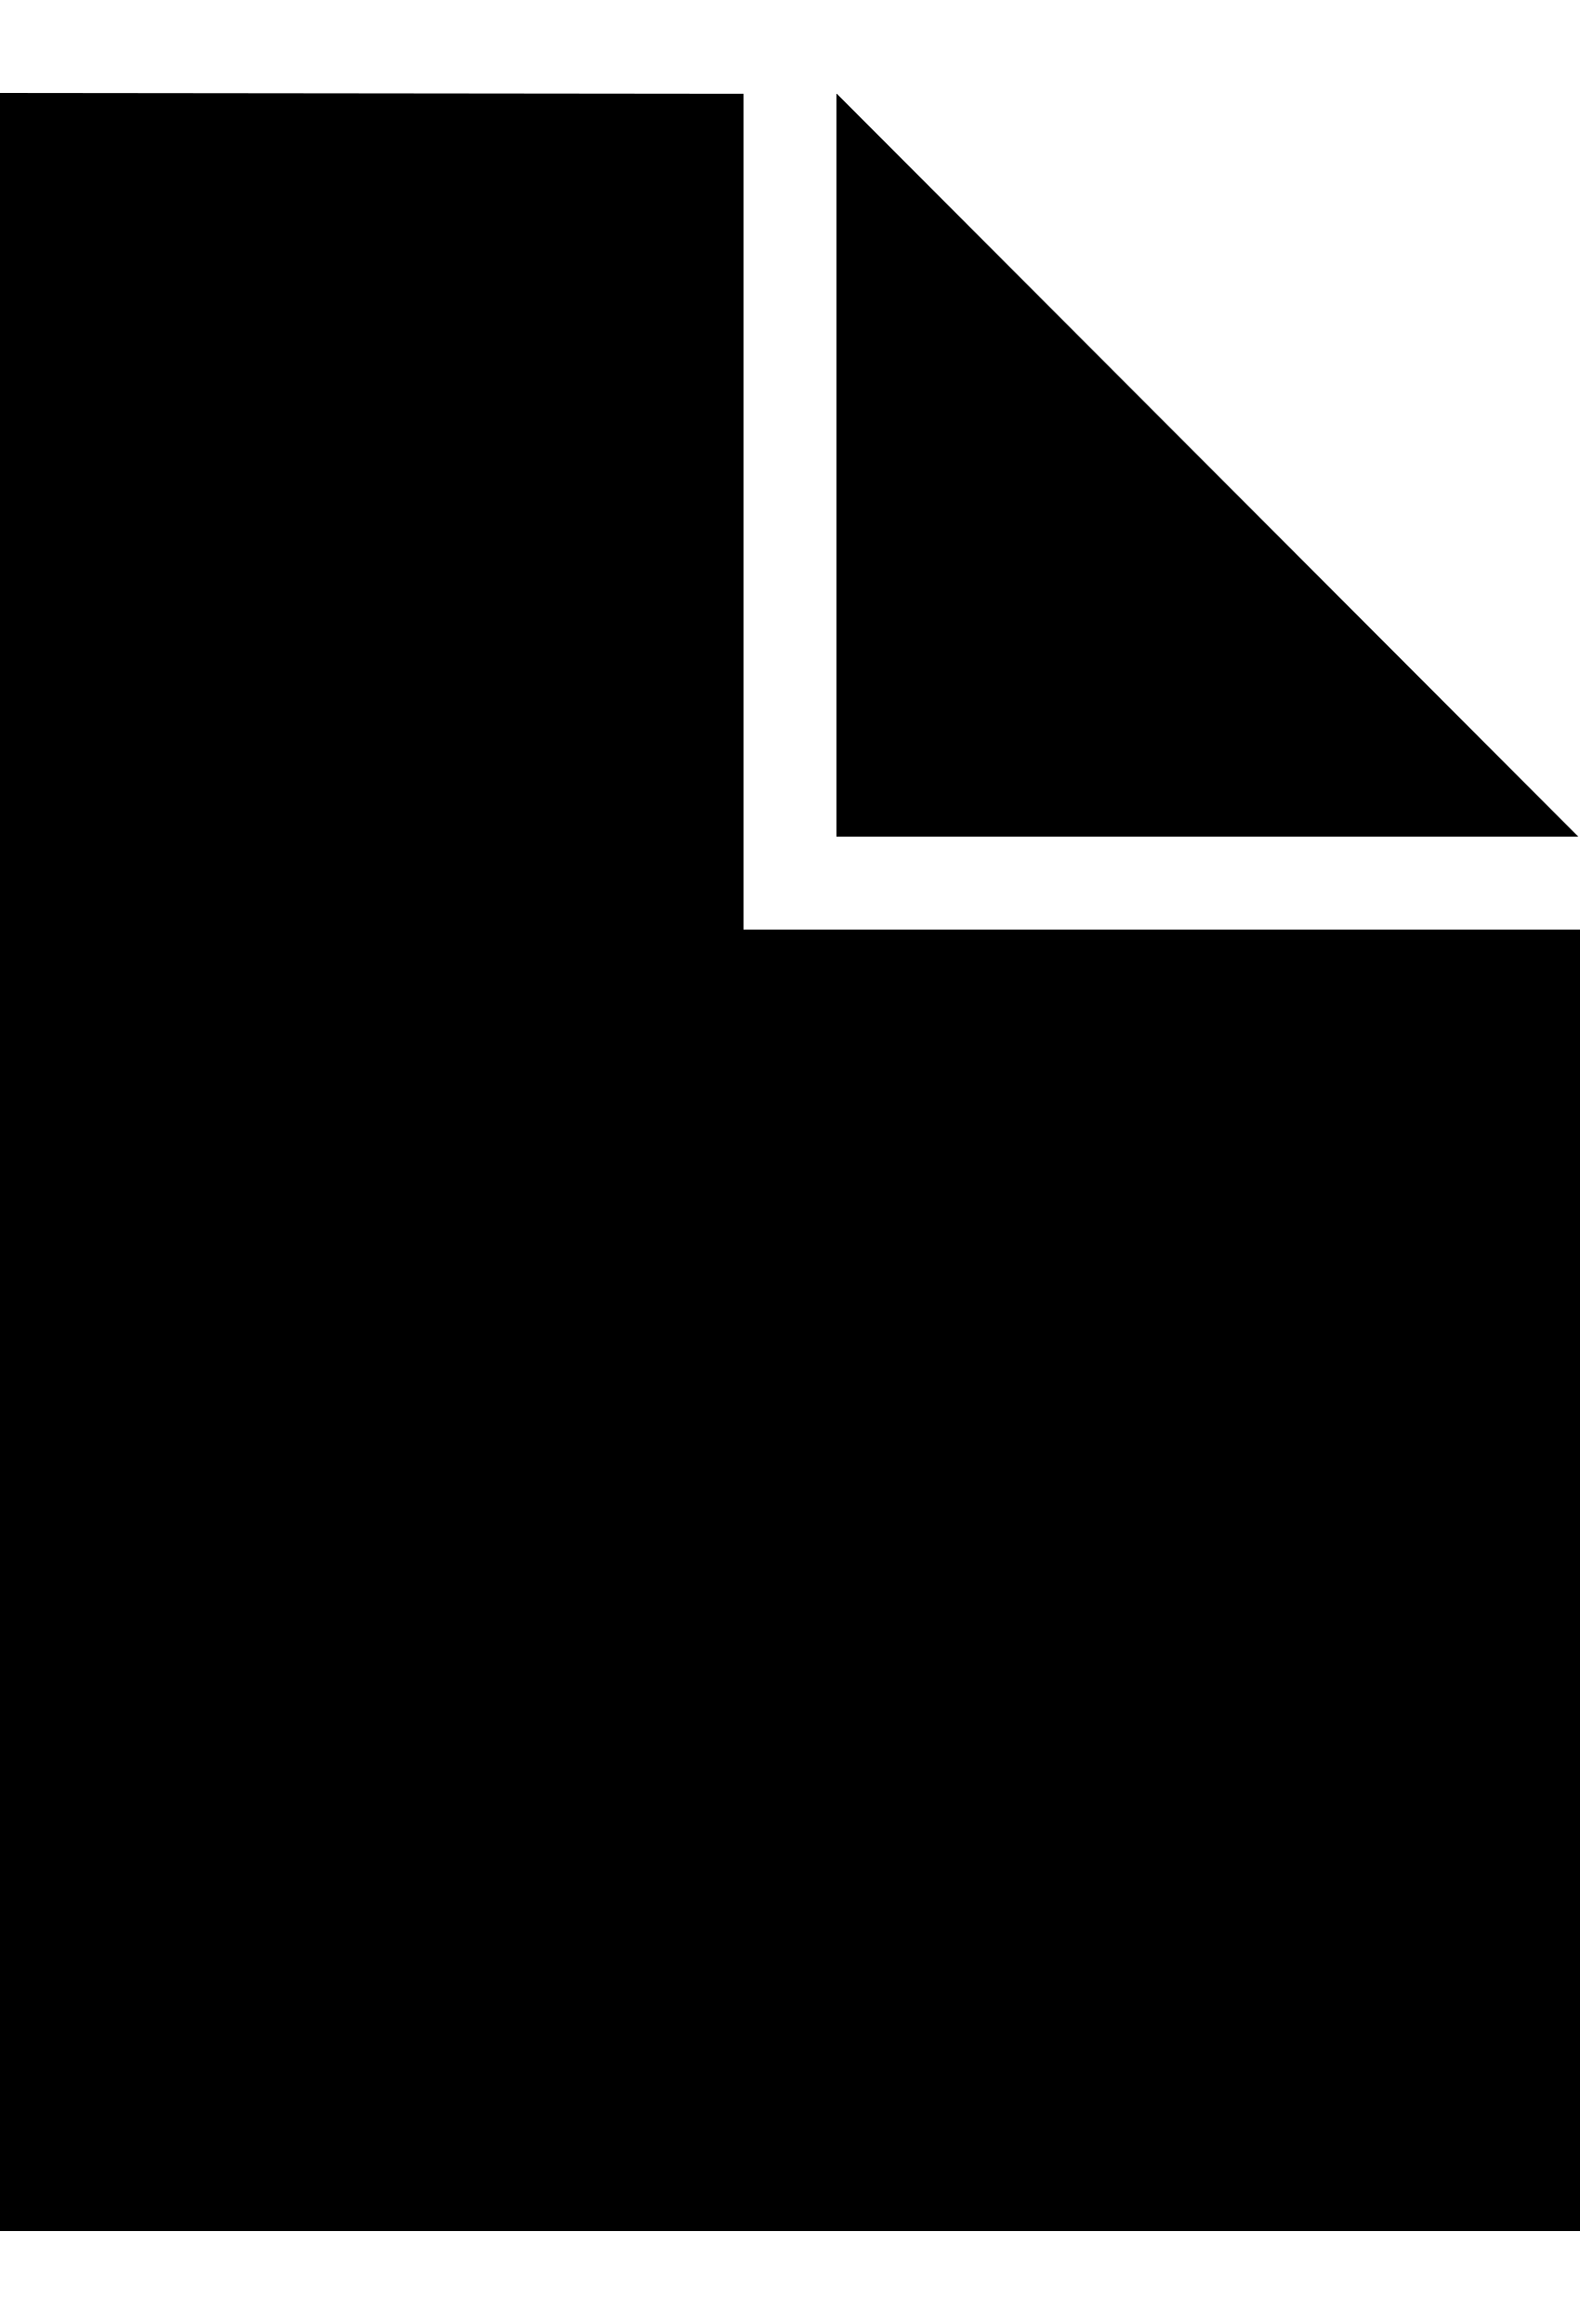
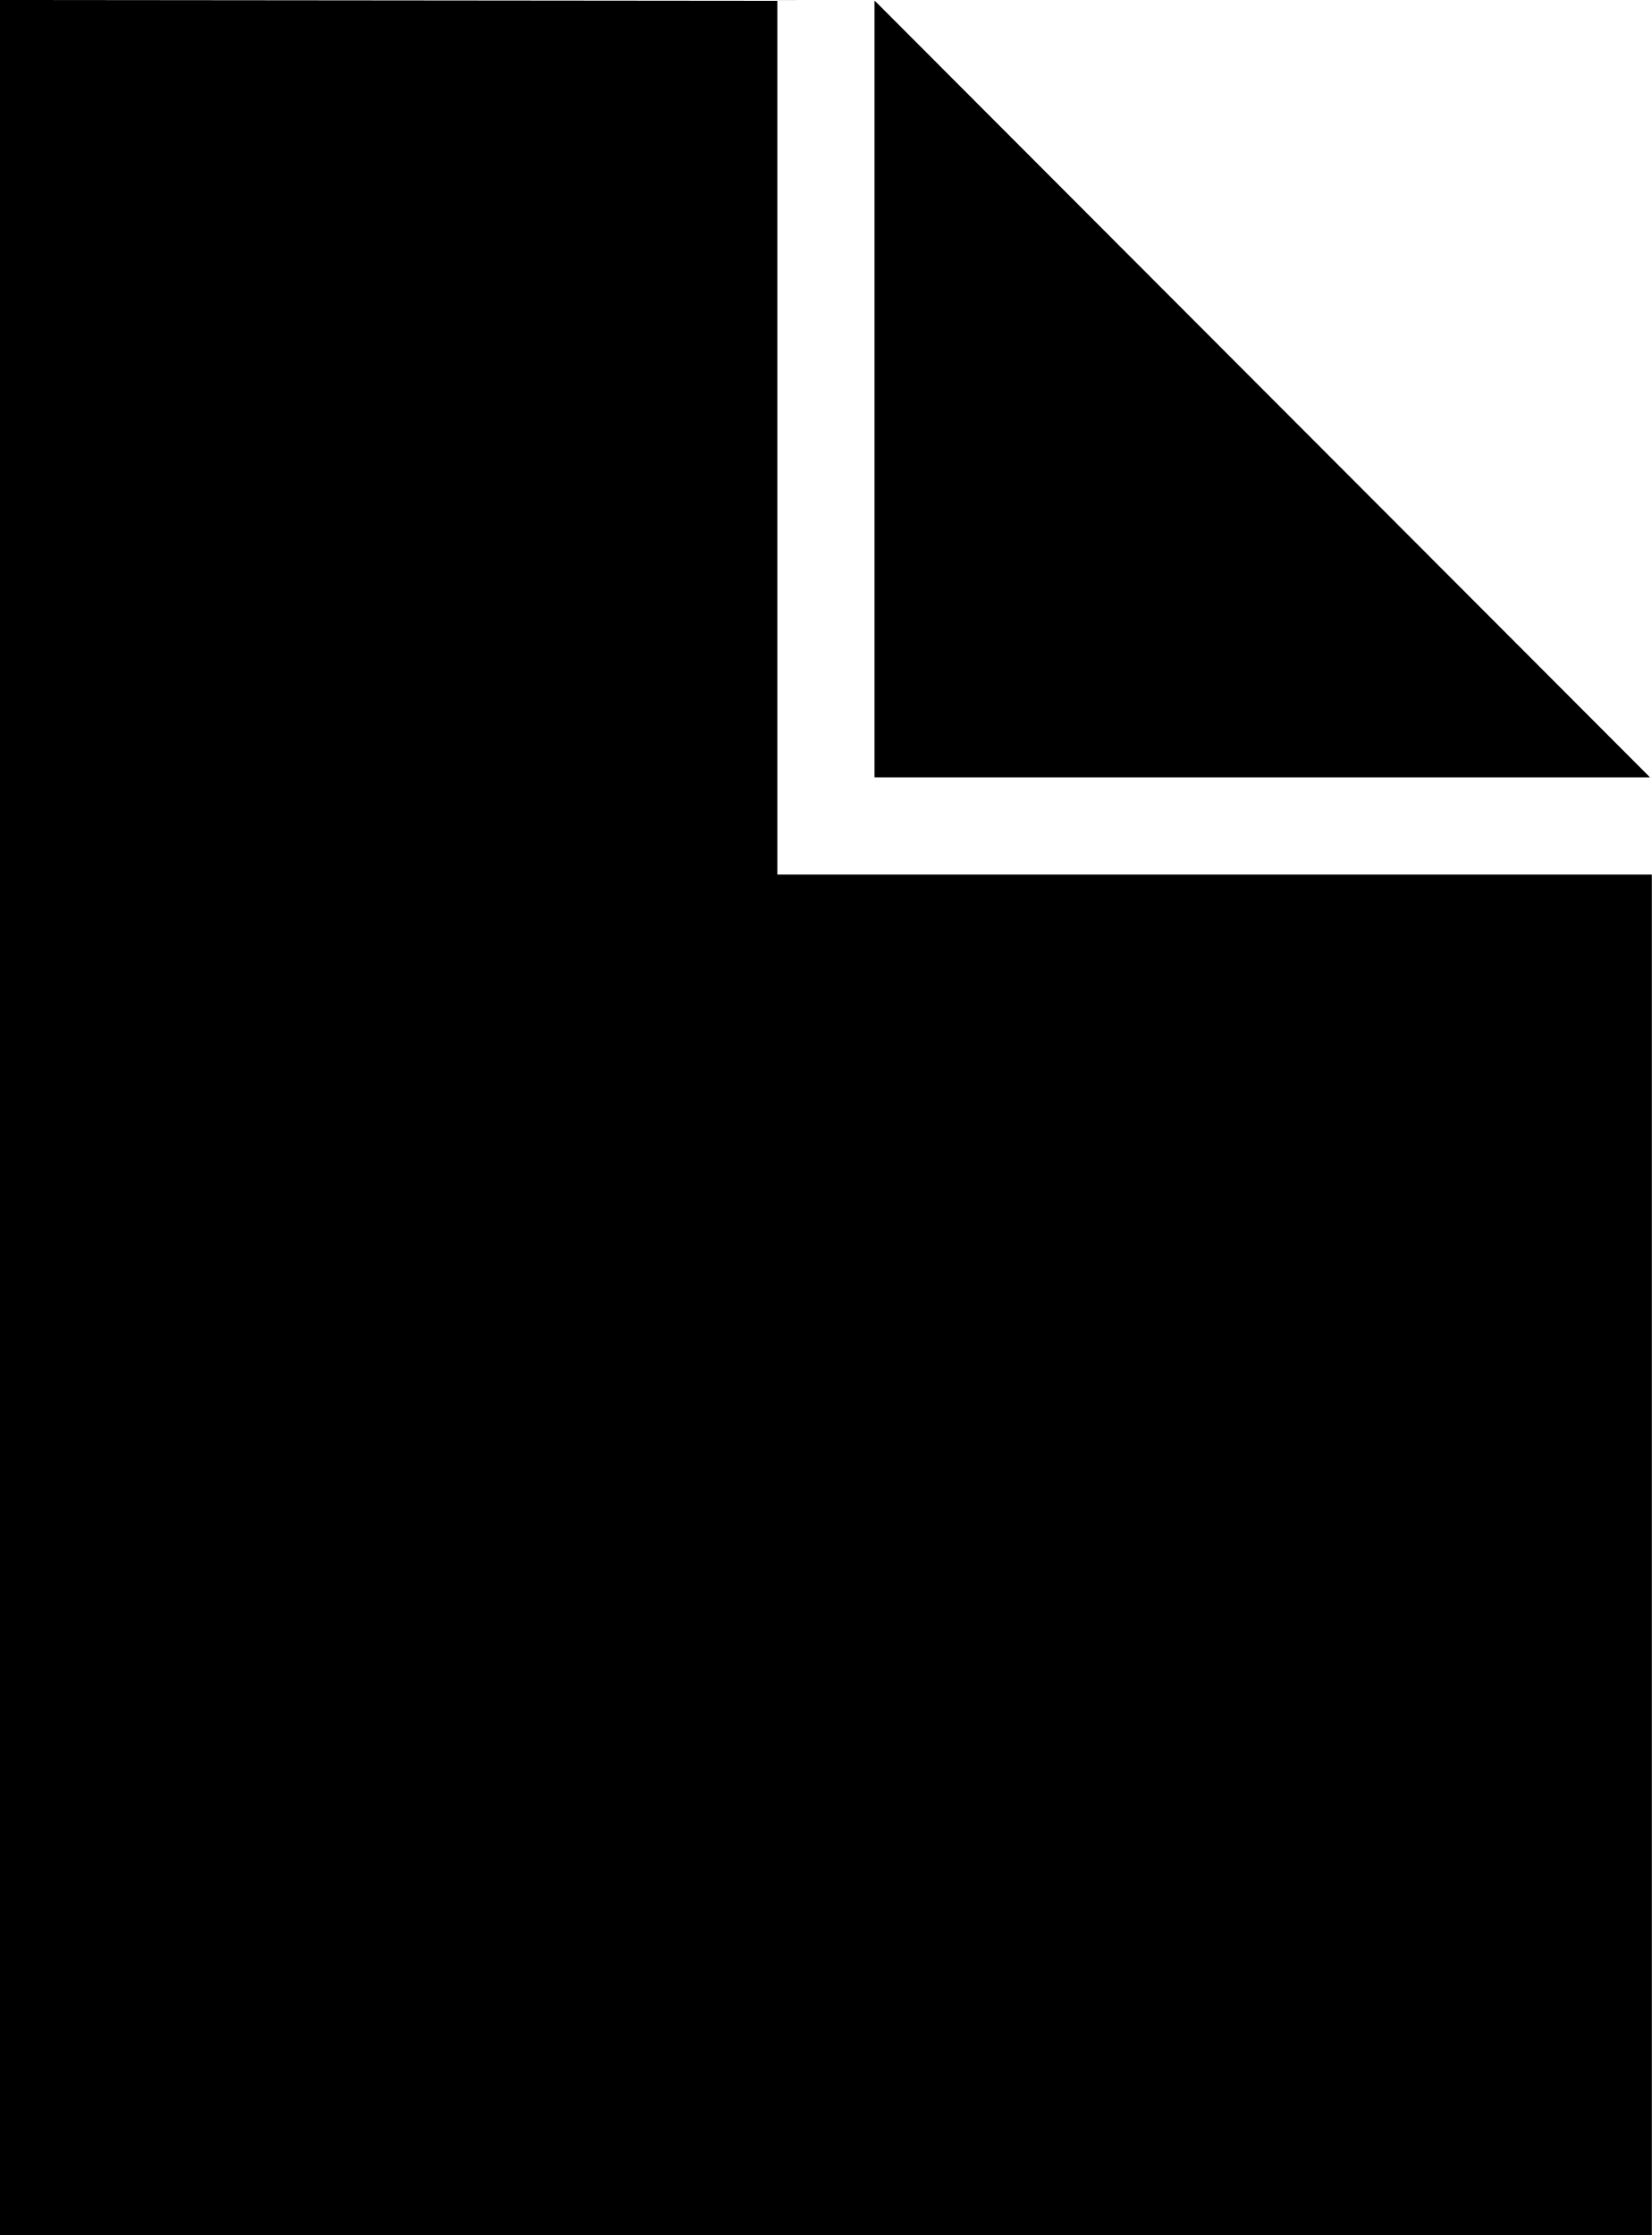
- <svg xmlns="http://www.w3.org/2000/svg" width="34px" height="50px" viewBox="0 0 34 50" version="1.1">
+ <svg xmlns="http://www.w3.org/2000/svg" width="34px" height="46px" viewBox="0 0 34 46" version="1.1">
  <defs />
  <g id="Page-1" stroke="none" stroke-width="1" fill="none" fill-rule="evenodd">
-     <g id="document_fill" transform="translate(0, 2)" fill="#000000">
+     <g id="document_fill" fill="#000000">
      <path d="M34,17.018 L34,46 L0,46 L0,0 L16,0.018 L16,18 L17,18 L34,18 L34,17.018 L34,17.018 Z M33.963,16 L18.01,0.02 L18,0.02 L18,16 L33.963,16 L33.963,16 Z" id="Combined-Shape" />
    </g>
  </g>
</svg>
